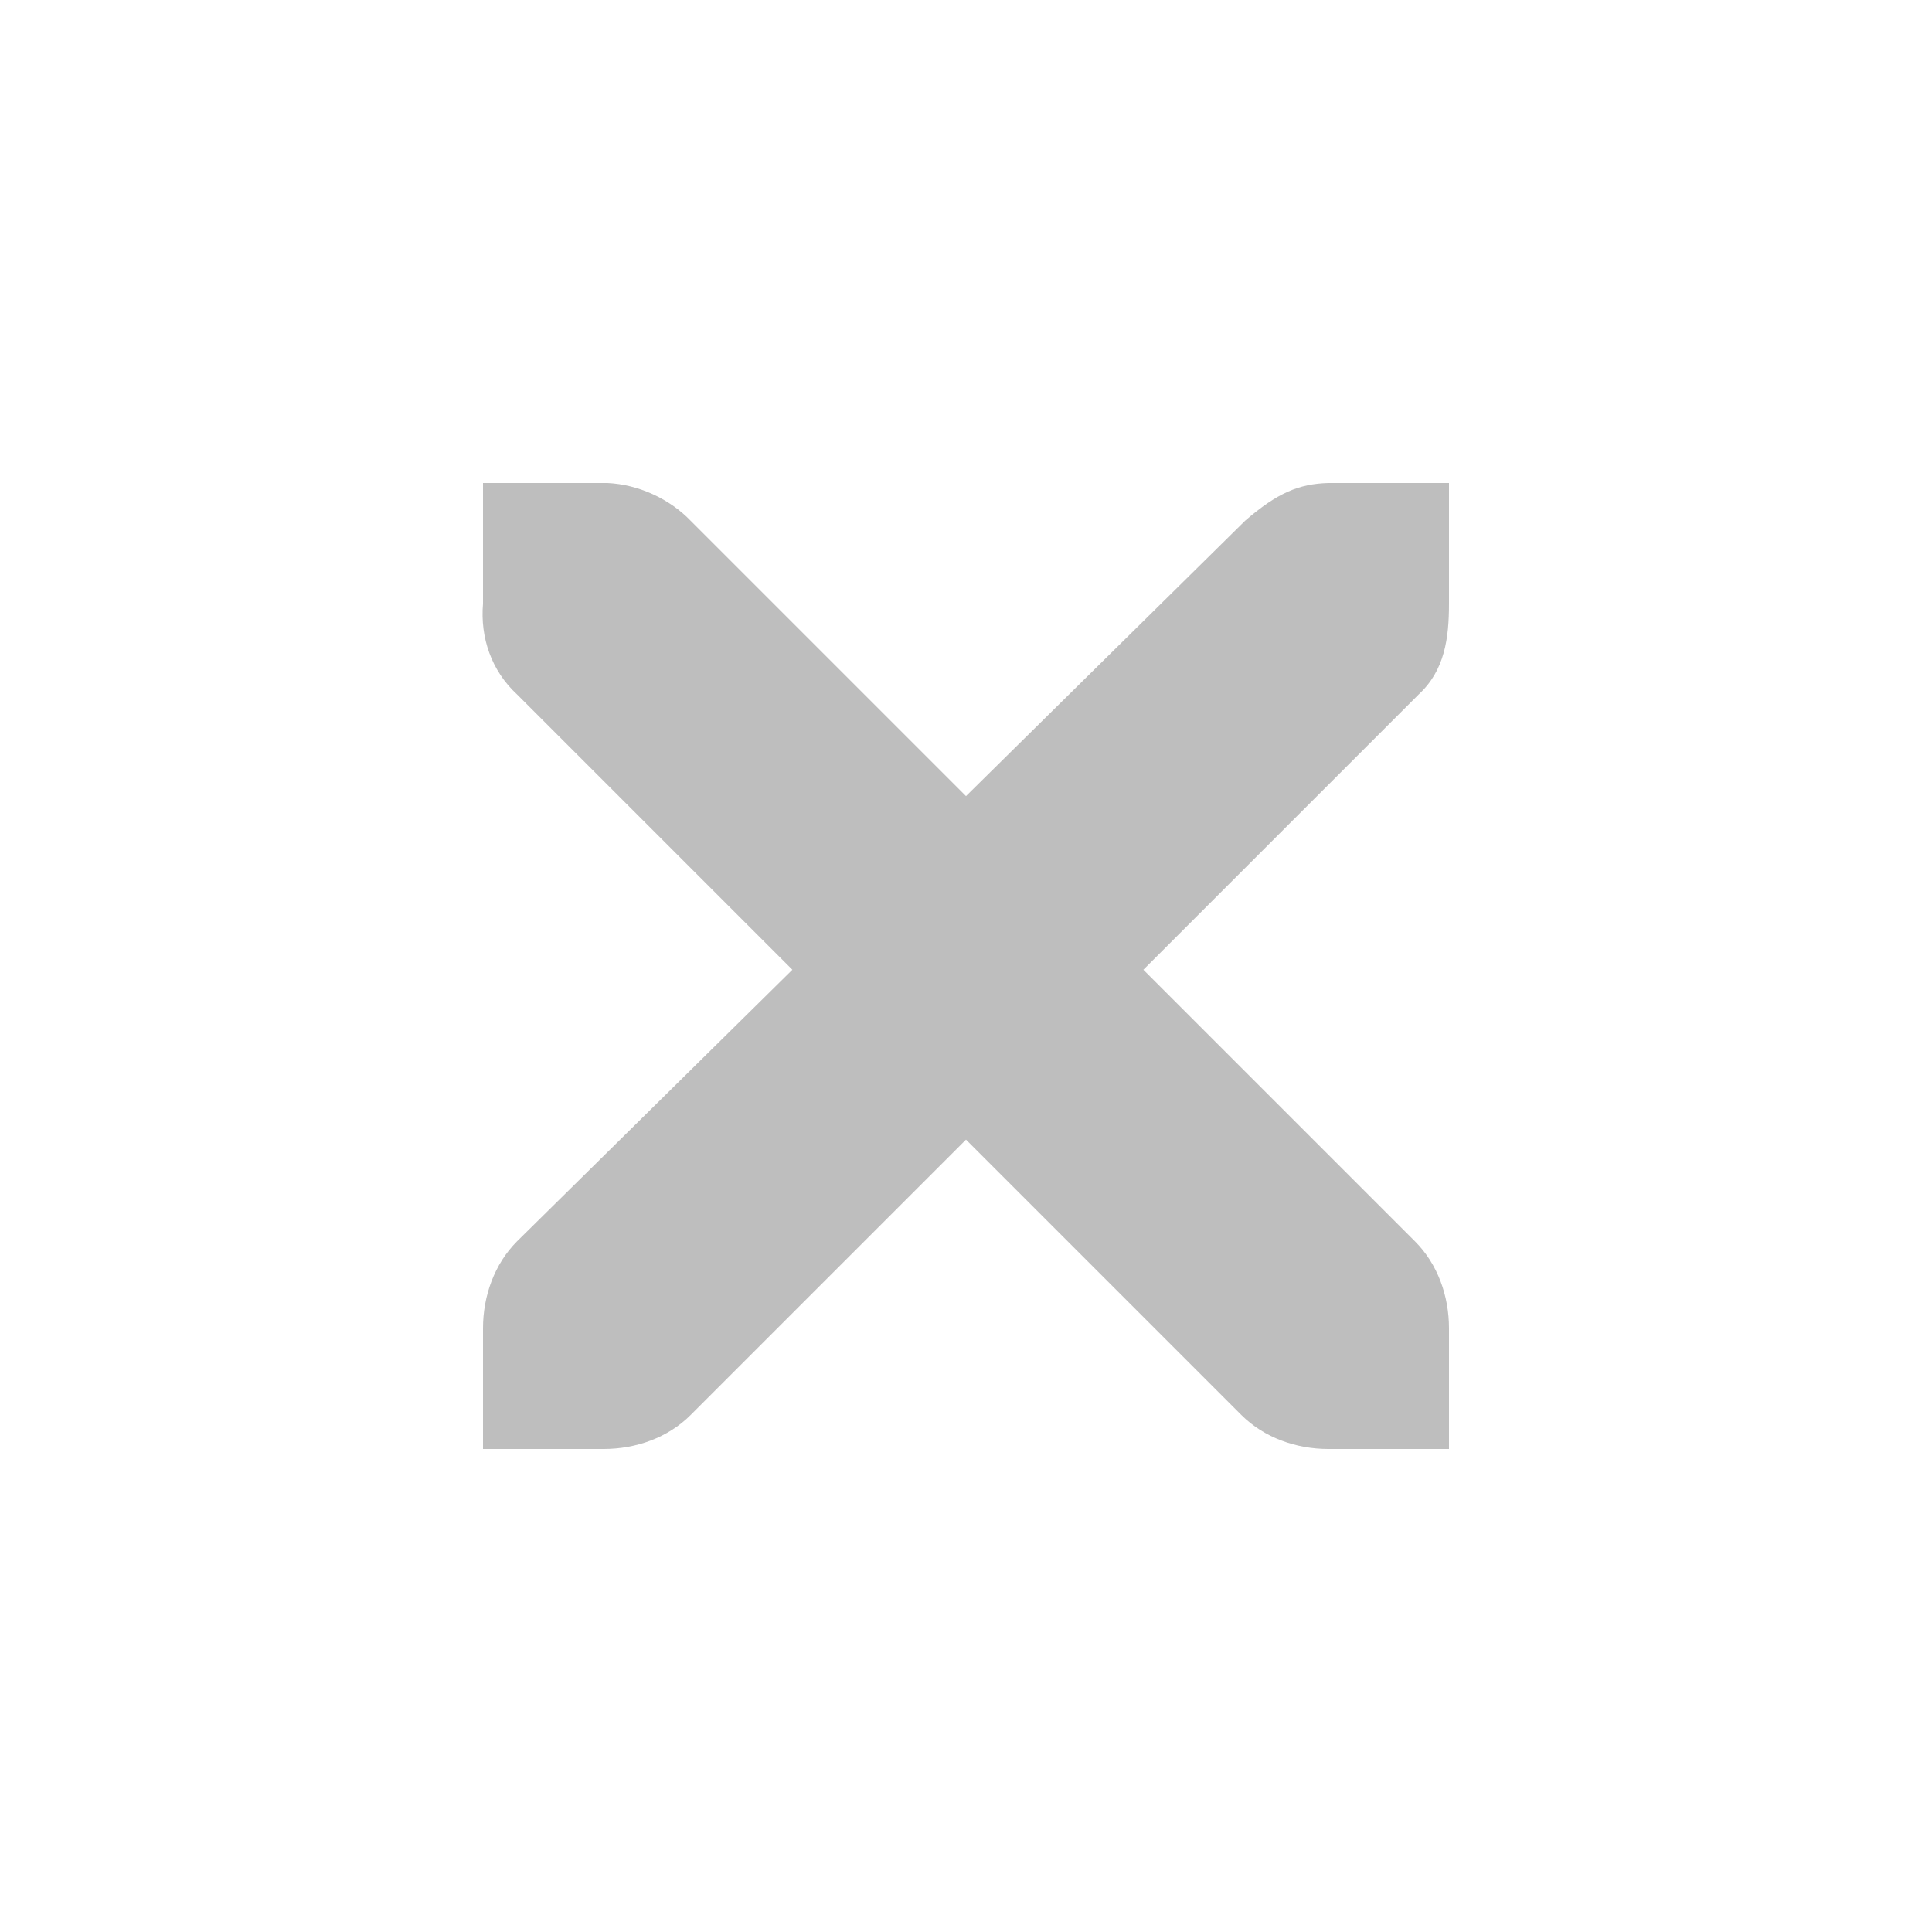
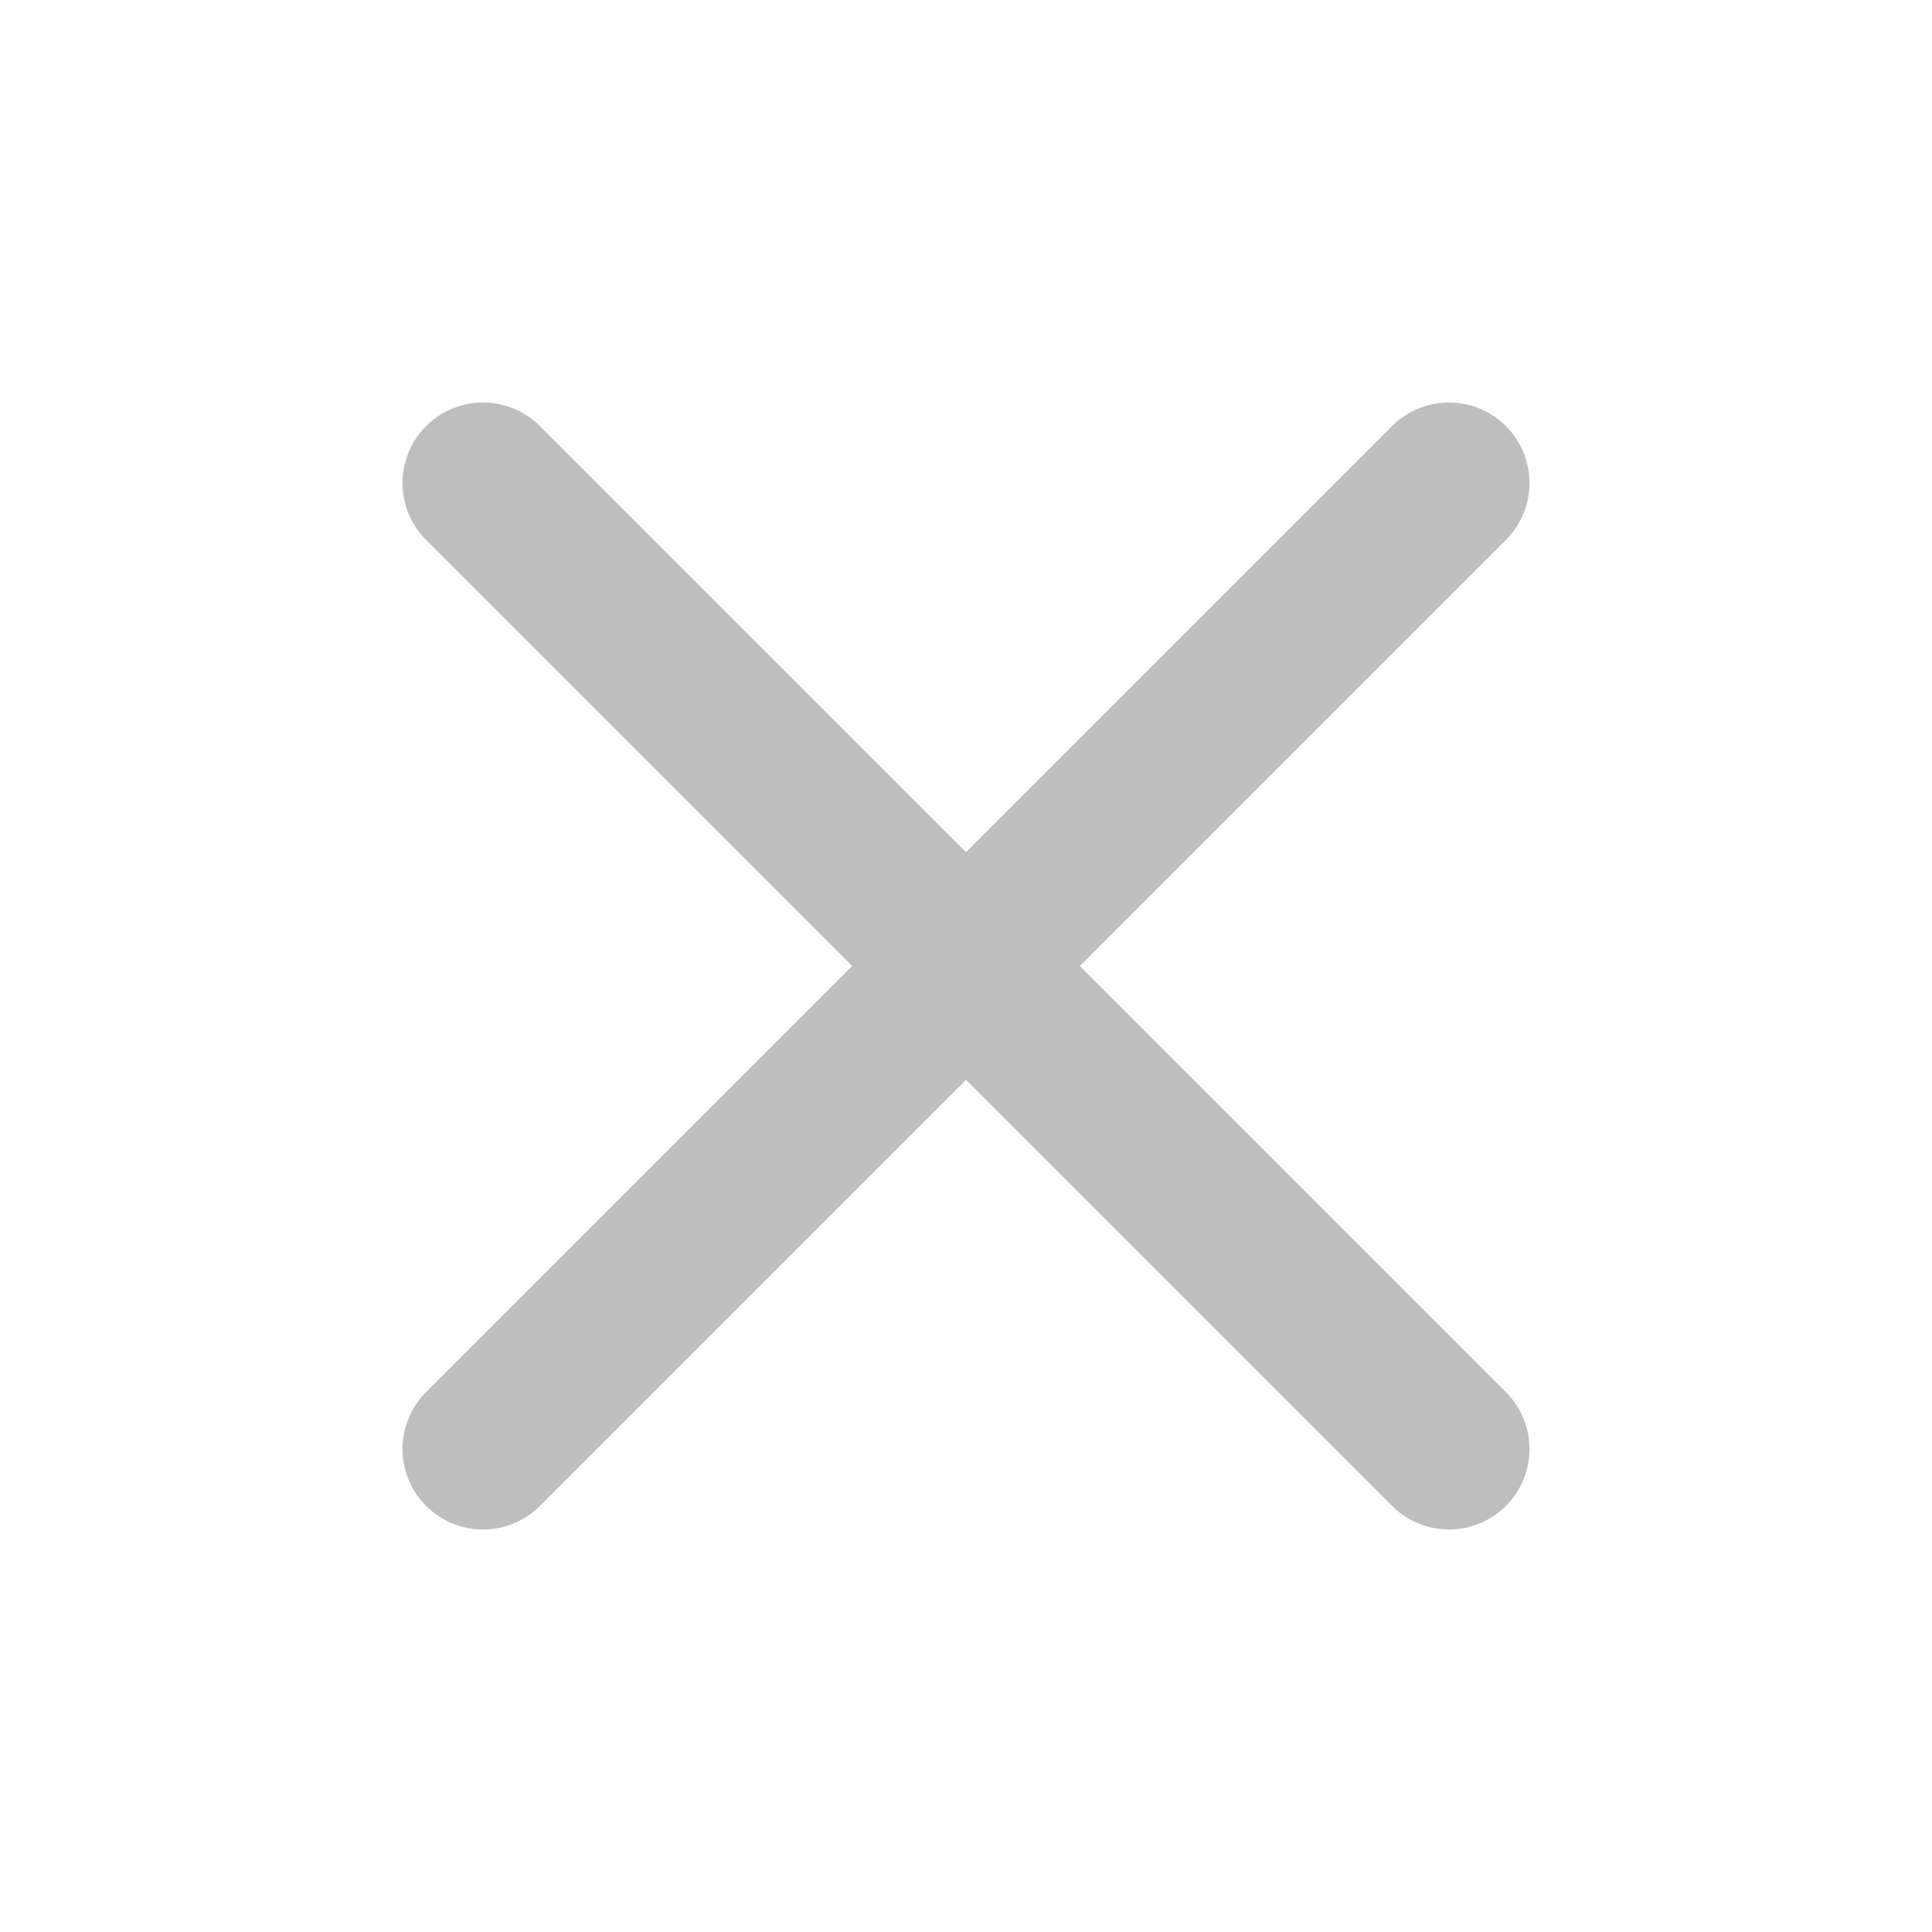
- <svg xmlns="http://www.w3.org/2000/svg" height="16px" viewBox="0 0 16 16" width="16px">
-   <path d="m 4 4 h 1 h 0.031 c 0.254 0.012 0.512 0.129 0.688 0.312 l 2.281 2.281 l 2.312 -2.281 c 0.266 -0.23 0.445 -0.305 0.688 -0.312 h 1 v 1 c 0 0.285 -0.035 0.551 -0.25 0.75 l -2.281 2.281 l 2.25 2.25 c 0.188 0.188 0.281 0.453 0.281 0.719 v 1 h -1 c -0.266 0 -0.531 -0.094 -0.719 -0.281 l -2.281 -2.281 l -2.281 2.281 c -0.188 0.188 -0.453 0.281 -0.719 0.281 h -1 v -1 c 0 -0.266 0.094 -0.531 0.281 -0.719 l 2.281 -2.25 l -2.281 -2.281 c -0.211 -0.195 -0.305 -0.469 -0.281 -0.75 z m 0 0" fill="#bebebe" />
+ <svg xmlns="http://www.w3.org/2000/svg" width="24" height="24" viewBox="0 0 24 24" fill="none" stroke="#bebebe" stroke-width="2" stroke-linecap="round" stroke-linejoin="round" class="feather feather-x">
+   <line x1="18" y1="6" x2="6" y2="18" />
+   <line x1="6" y1="6" x2="18" y2="18" />
</svg>
